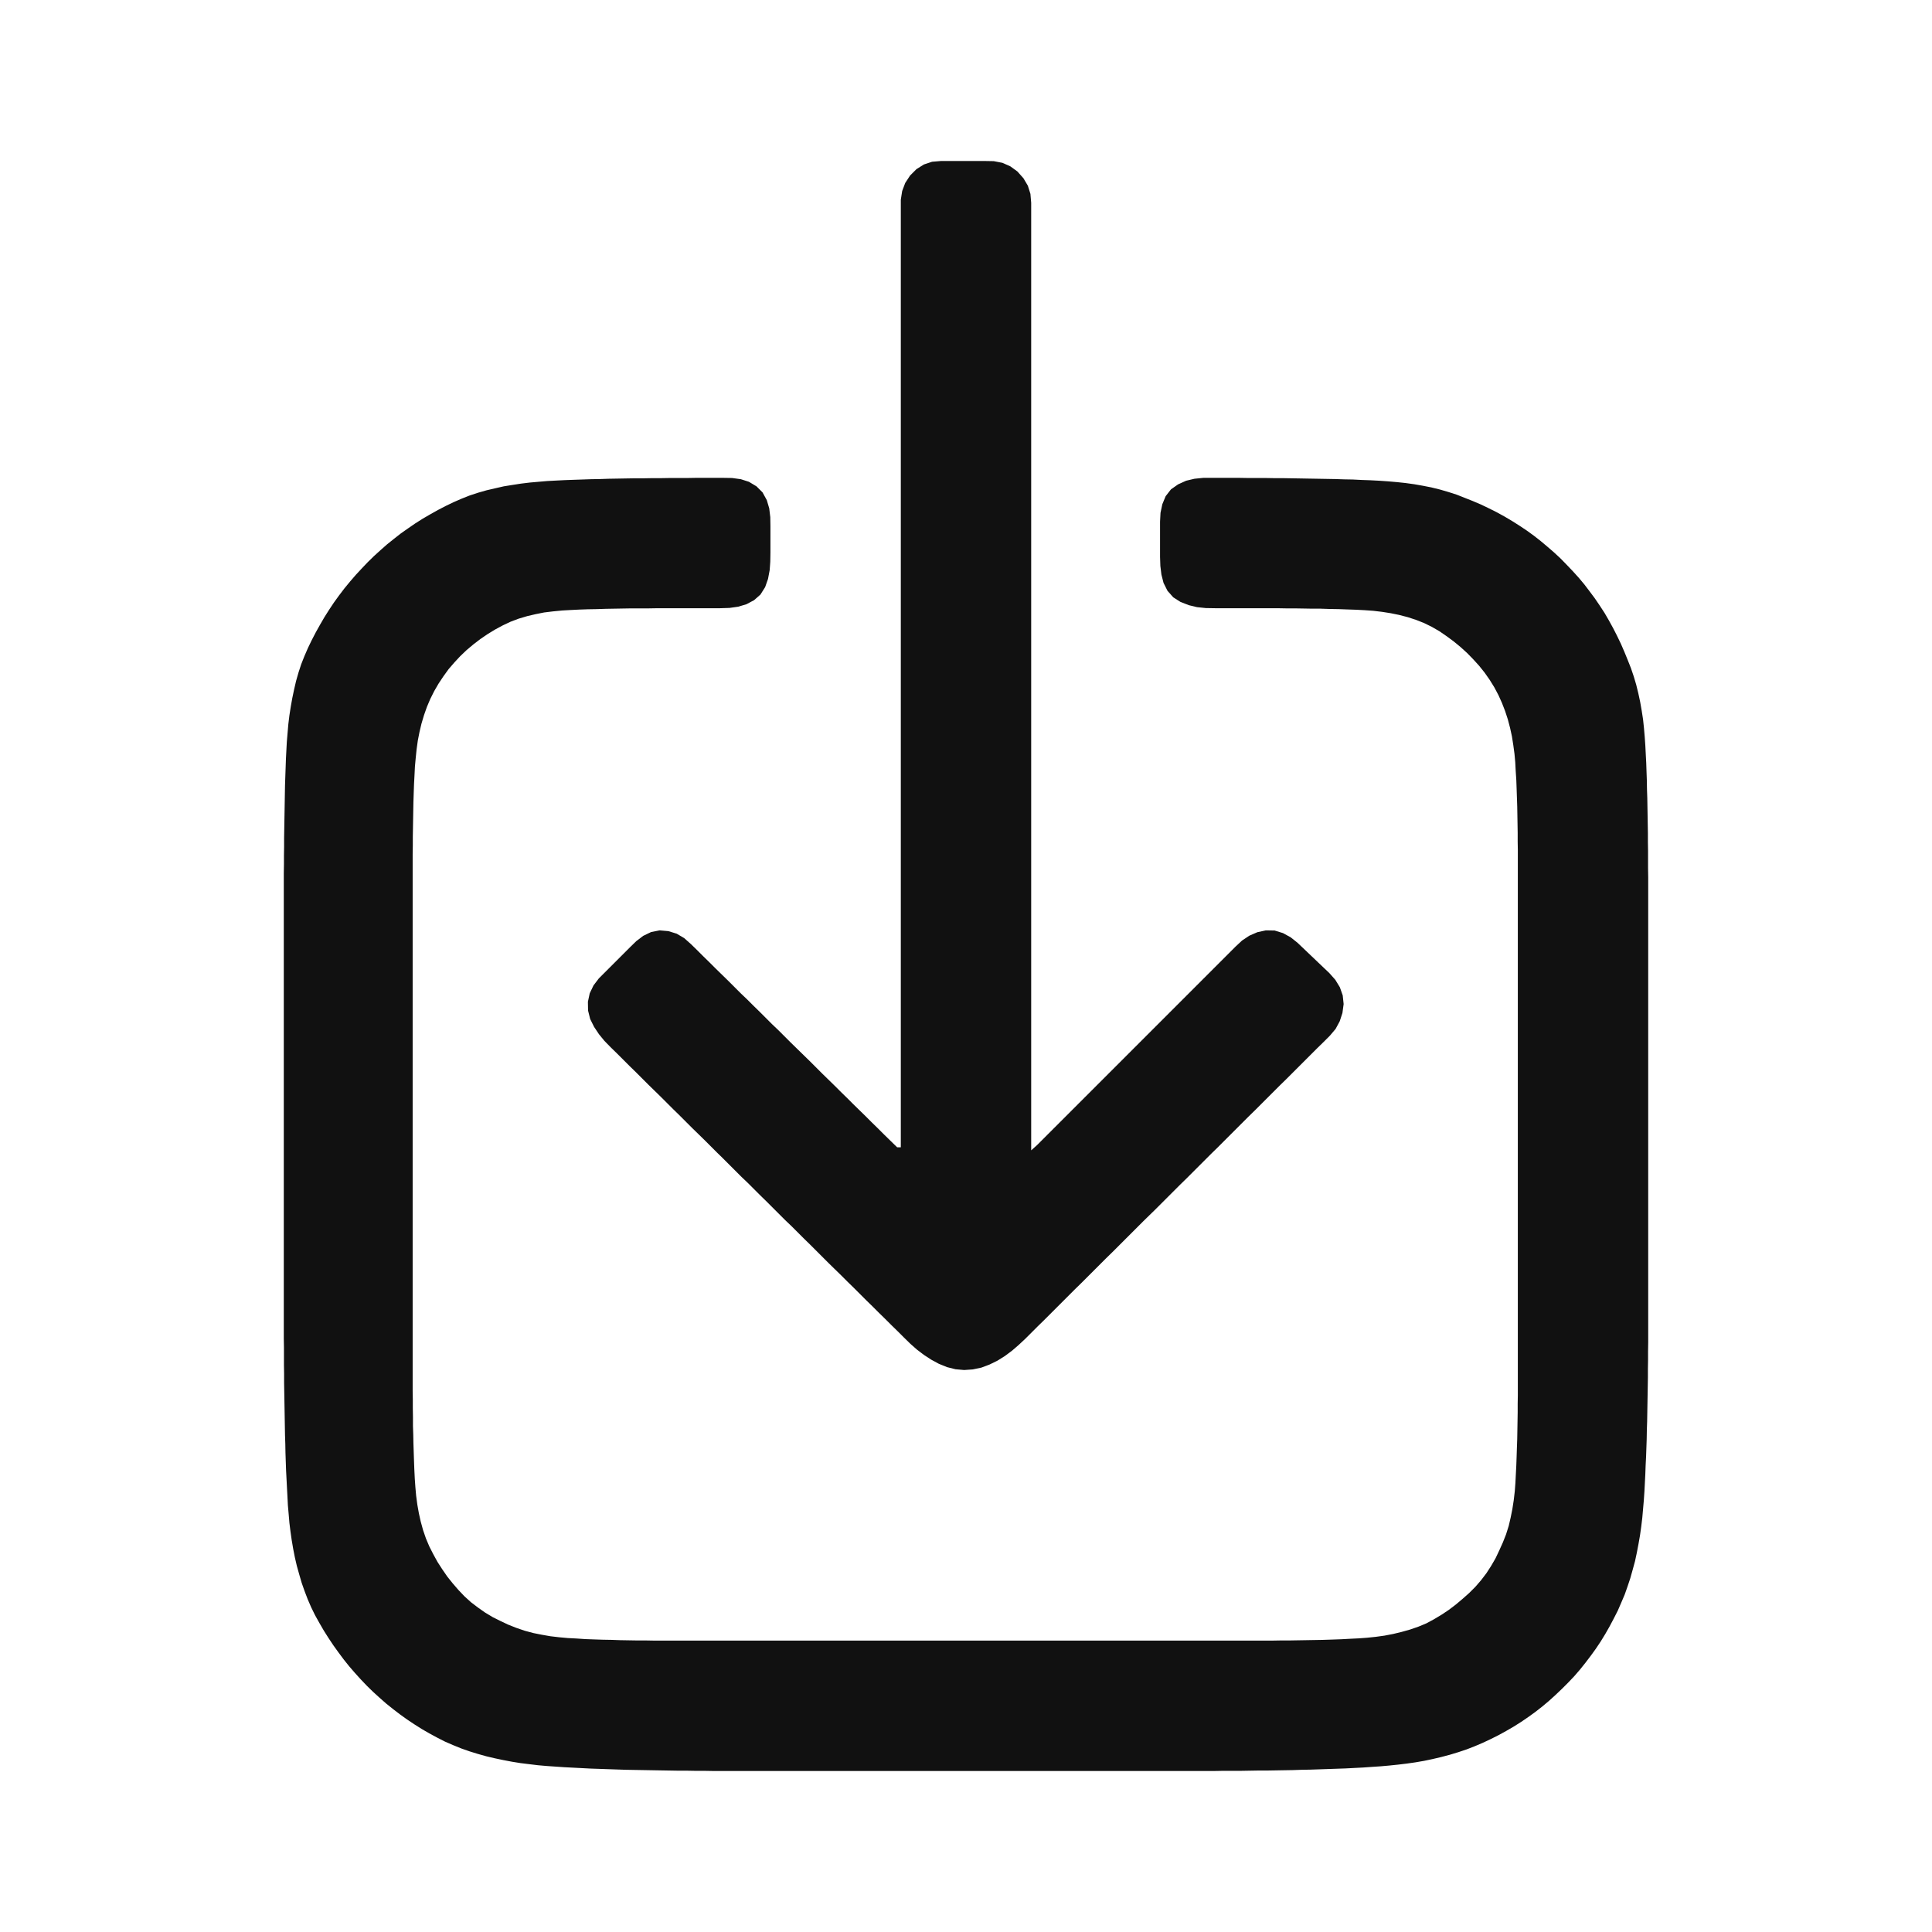
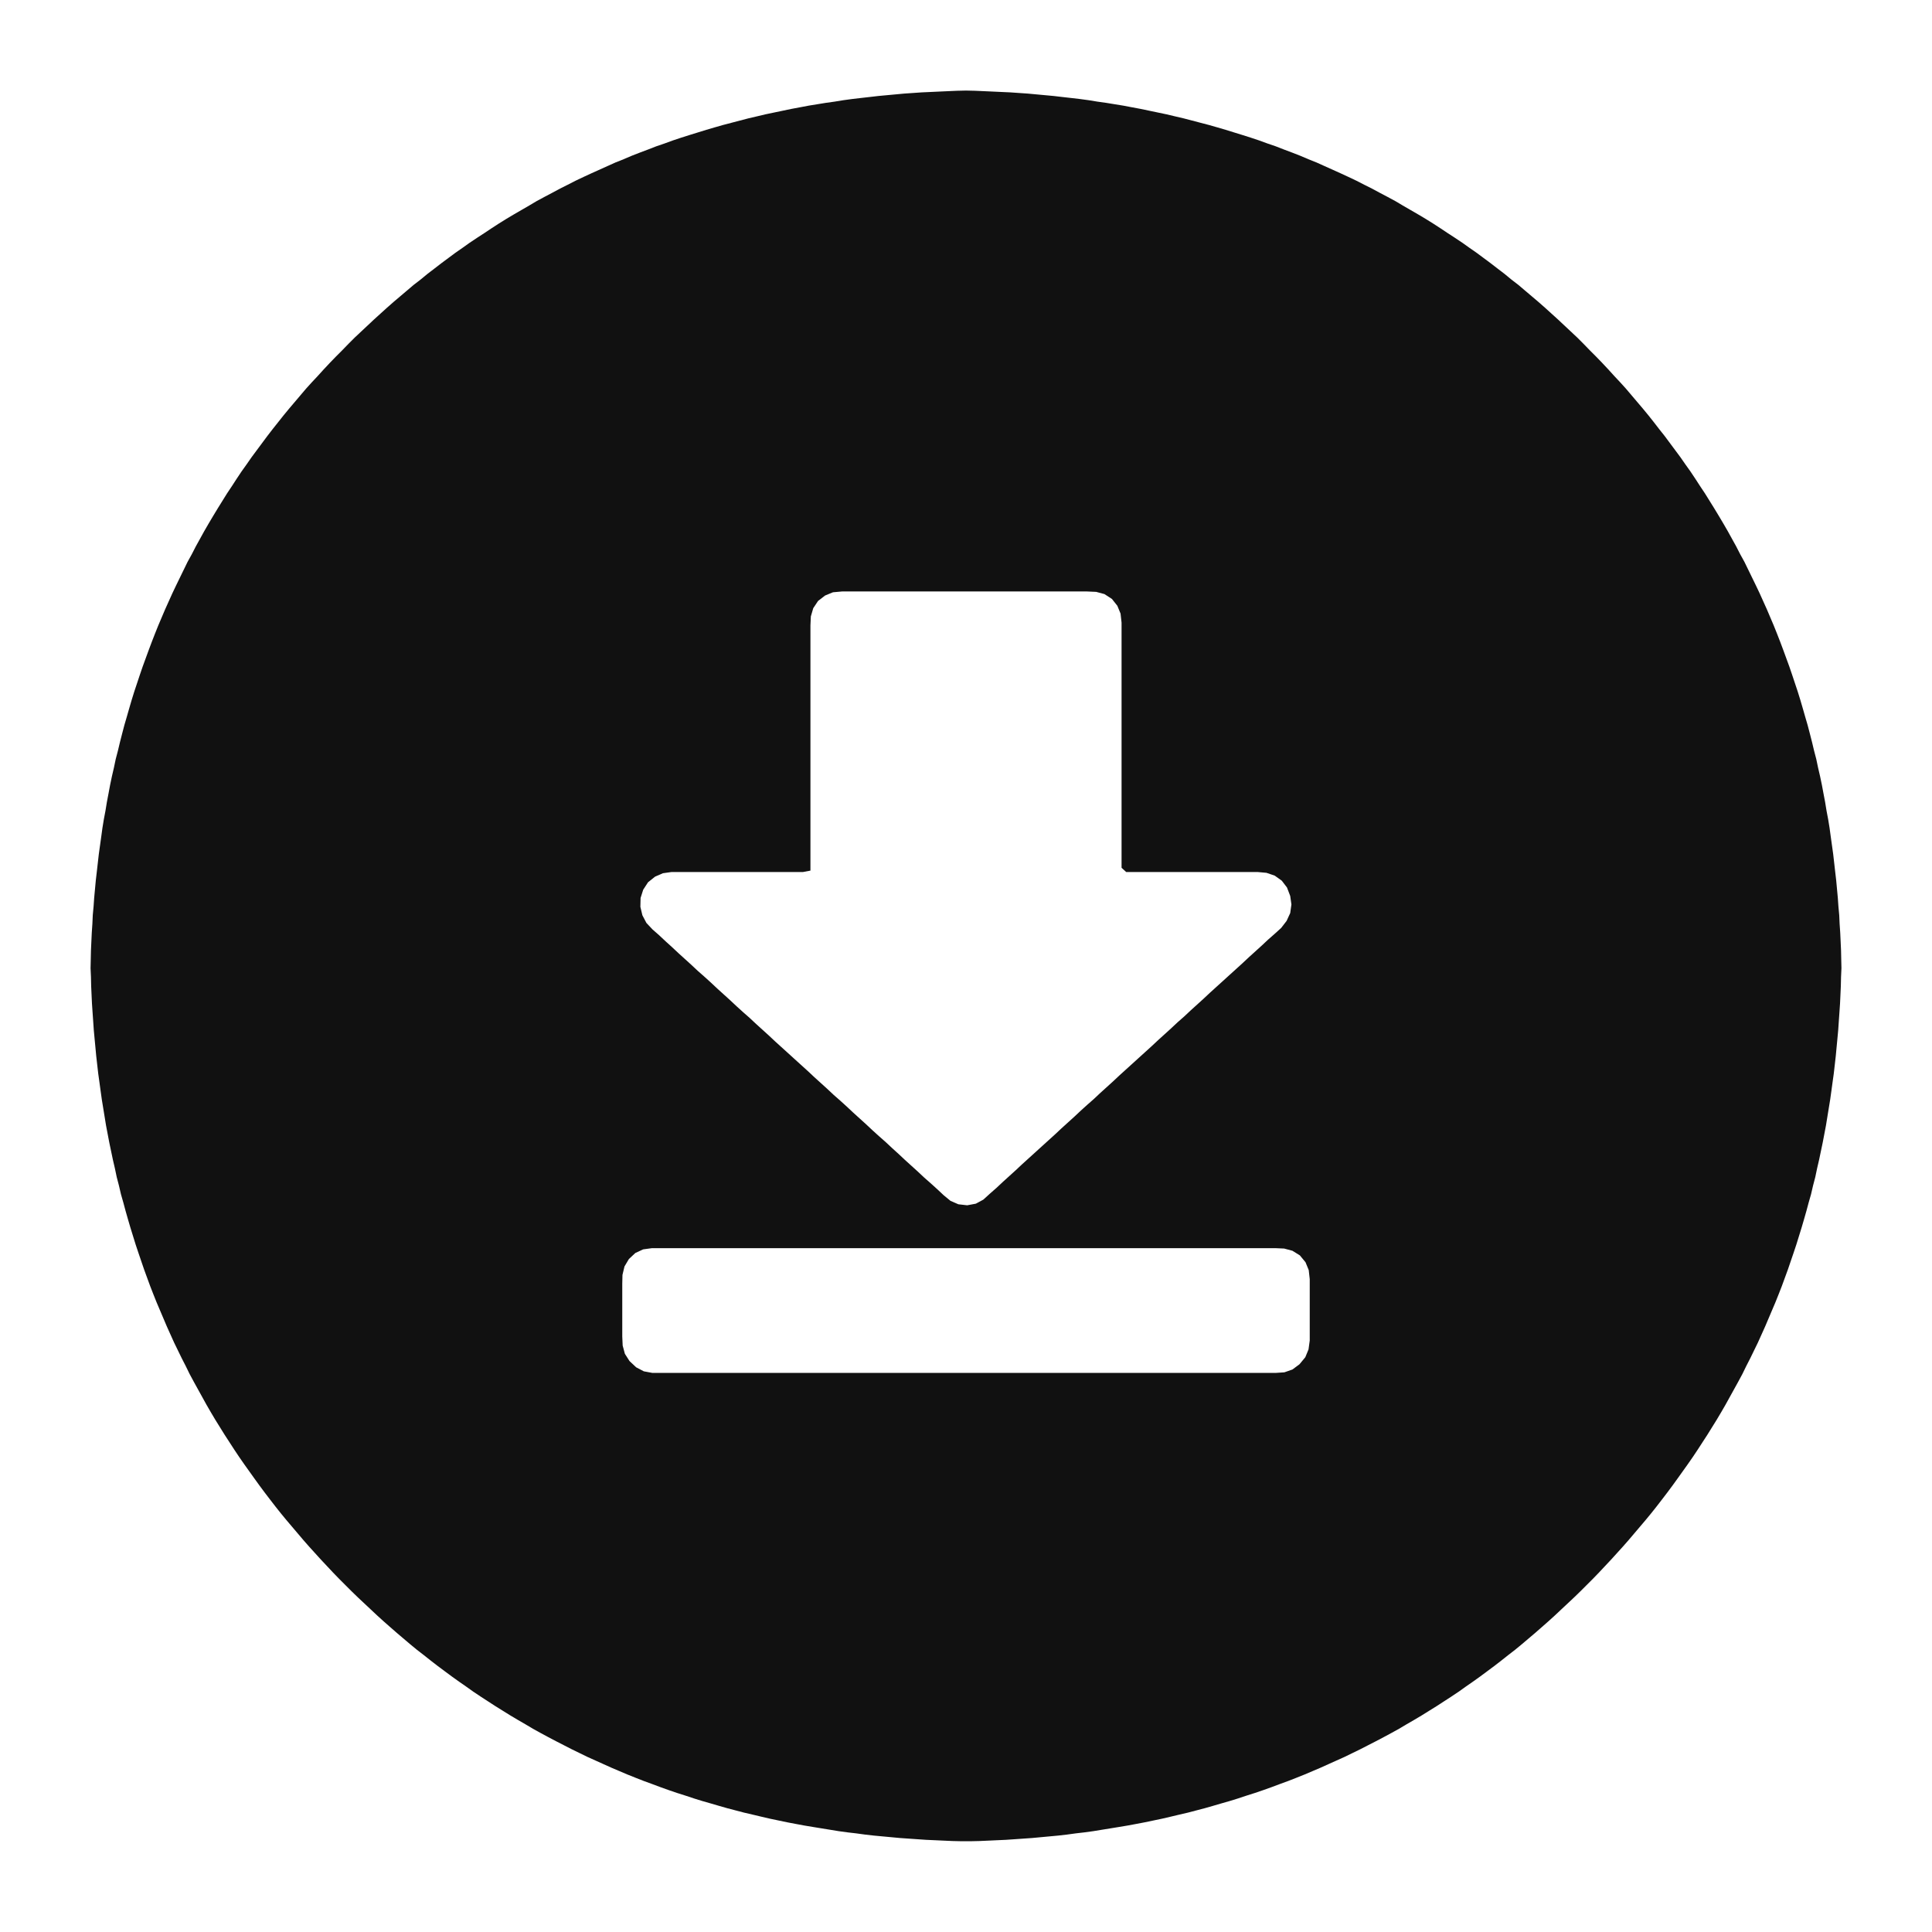
- <svg xmlns="http://www.w3.org/2000/svg" width="22.0" height="22.0" viewBox="0 0 1274.4 1274.4">
-   <path d="M983.2 127.2L988.4 129.8L993.5 132.6L998.5 135.5L1003.4 138.6L1008.1 141.8L1012.8 145.2L1017.4 148.8L1021.8 152.5L1026.1 156.4L1030.3 160.4L1034.4 164.5L1038.4 168.7L1042.2 173.1L1045.8 177.6L1049.3 182.2L1052.7 186.9L1055.9 191.7L1058.9 196.6L1061.8 201.7L1064.5 206.8L1067.1 211.9L1069.4 217.2L1071.7 222.6L1073.6 228.0L1075.4 233.4L1077.0 239.1L1078.5 244.6L1079.7 250.2L1080.8 256.0L1081.8 261.7L1082.6 267.4L1083.3 273.2L1083.8 278.9L1084.3 284.6L1084.7 290.5L1085.0 296.2L1085.3 302.1L1085.5 307.7L1085.8 313.6L1086.0 319.3L1086.2 325.1L1086.3 331.0L1086.5 336.7L1086.6 342.5L1086.7 348.4L1086.8 354.0L1086.9 359.8L1087.0 365.7L1087.0 371.4L1087.1 377.2L1087.1 383.0L1087.2 388.9L1087.2 394.6L1087.2 400.3L1087.2 406.2L1087.2 412.1L1087.2 417.9L1087.2 423.7L1087.2 429.5L1087.2 435.3L1087.2 441.0L1087.2 446.8L1087.2 452.6L1087.2 458.4L1087.2 464.2L1087.2 470.0L1087.2 475.8L1087.2 481.6L1087.2 487.3L1087.2 493.1L1087.2 498.9L1087.2 504.7L1087.2 510.5L1087.2 516.3L1087.2 522.1L1087.2 527.9L1087.2 533.7L1087.2 539.4L1087.2 545.2L1087.2 551.0L1087.2 556.8L1087.2 562.6L1087.2 568.4L1087.2 574.2L1087.2 580.0L1087.2 585.8L1087.2 591.5L1087.2 597.3L1087.2 603.1L1087.2 608.9L1087.2 614.7L1087.2 620.5L1087.2 626.3L1087.2 632.1L1087.2 637.9L1087.2 643.6L1087.2 649.4L1087.2 655.2L1087.2 661.0L1087.2 666.8L1087.2 672.6L1087.2 678.4L1087.2 684.3L1087.2 690.1L1087.2 695.8L1087.1 701.7L1087.1 707.4L1087.1 713.1L1087.0 719.1L1087.0 724.8L1086.9 730.6L1086.8 736.4L1086.7 742.1L1086.6 748.0L1086.4 753.7L1086.3 759.6L1086.1 765.2L1085.9 771.1L1085.6 776.8L1085.3 782.7L1084.9 788.4L1084.4 794.2L1083.8 799.9L1082.9 805.7L1081.9 811.4L1080.7 817.0L1079.3 822.7L1077.7 828.1L1075.8 833.7L1073.7 839.0L1071.5 844.4L1069.2 849.7L1066.7 854.9L1064.1 860.0L1061.3 865.1L1058.4 870.1L1055.2 875.0L1052.0 879.7L1048.5 884.4L1045.0 889.0L1041.3 893.4L1037.4 897.7L1033.4 901.9L1029.3 906.1L1025.1 910.0L1020.7 913.8L1016.3 917.5L1011.7 921.1L1007.0 924.5L1002.2 927.7L997.3 930.8L992.4 933.7L987.3 936.5L982.1 939.1L976.9 941.6L971.5 943.9L966.2 946.0L960.9 948.1L955.3 949.9L949.8 951.5L944.1 952.9L938.5 954.0L932.8 955.0L927.0 955.8L921.3 956.4L915.5 956.9L909.8 957.3L904.0 957.6L898.3 957.8L892.3 958.1L886.7 958.2L880.8 958.4L875.1 958.5L869.3 958.6L863.5 958.7L857.8 958.8L851.8 958.9L846.1 959.0L840.4 959.0L834.5 959.1L828.8 959.1L823.0 959.1L817.1 959.2L811.4 959.2L805.7 959.2L799.8 959.2L793.8 959.2L787.9 958.6L782.4 957.3L777.1 954.9L772.4 951.6L768.9 947.1L766.7 941.8L765.5 936.1L765.2 930.3L765.2 924.5L765.2 918.7L765.2 912.9L765.2 907.1L765.4 901.1L766.1 895.4L767.5 889.9L770.1 884.7L773.9 880.4L778.6 877.4L784.2 875.2L789.6 873.9L795.4 873.3L801.5 873.2L807.3 873.2L813.0 873.2L818.8 873.2L824.6 873.2L830.6 873.2L836.6 873.2L842.4 873.2L848.0 873.1L853.7 873.1L859.8 873.0L865.6 872.9L871.1 872.9L877.1 872.7L883.0 872.6L888.4 872.4L894.5 872.2L900.2 871.9L905.8 871.5L911.7 870.8L917.4 869.9L922.8 868.8L928.6 867.3L934.1 865.5L939.4 863.4L944.5 860.9L949.5 858.0L954.3 854.7L958.9 851.3L963.4 847.6L967.7 843.7L971.8 839.5L975.7 835.2L979.3 830.7L982.6 826.0L985.7 821.0L988.4 815.9L990.7 810.8L992.8 805.4L994.6 799.9L996.1 794.2L997.3 788.7L998.2 783.0L999.0 777.1L999.5 771.6L999.8 765.8L1000.2 759.8L1000.4 754.3L1000.6 748.4L1000.8 742.5L1000.9 737.0L1001.0 731.2L1001.1 725.0L1001.1 719.4L1001.2 713.8L1001.2 708.0L1001.2 702.0L1001.2 696.0L1001.2 690.2L1001.2 684.4L1001.2 678.6L1001.2 672.8L1001.2 667.1L1001.2 661.3L1001.2 655.5L1001.2 649.7L1001.2 643.9L1001.2 638.1L1001.2 632.3L1001.2 626.5L1001.2 620.7L1001.2 615.0L1001.2 609.2L1001.2 603.4L1001.2 597.6L1001.2 591.8L1001.2 586.0L1001.2 580.2L1001.2 574.4L1001.2 568.6L1001.2 562.9L1001.2 557.1L1001.2 551.3L1001.2 545.5L1001.2 539.7L1001.2 533.9L1001.2 528.1L1001.2 522.3L1001.2 516.6L1001.2 510.8L1001.2 505.0L1001.2 499.2L1001.2 493.4L1001.2 487.6L1001.2 481.8L1001.2 476.0L1001.2 470.2L1001.2 464.5L1001.2 458.7L1001.2 452.9L1001.2 447.1L1001.2 441.3L1001.2 435.5L1001.2 429.7L1001.2 423.9L1001.2 418.1L1001.2 412.4L1001.2 406.6L1001.2 400.8L1001.2 395.0L1001.2 389.2L1001.2 383.4L1001.2 377.6L1001.2 371.8L1001.2 366.0L1001.2 359.9L1001.2 354.0L1001.1 348.3L1001.1 342.9L1001.0 336.7L1000.9 330.9L1000.8 325.2L1000.6 319.6L1000.4 313.5L1000.2 307.9L999.9 302.1L999.6 296.2L999.2 290.8L998.5 284.8L997.6 279.0L996.5 273.5L995.2 267.9L993.4 262.2L991.3 256.9L989.0 251.8L986.5 246.5L983.6 241.5L980.5 236.7L977.0 232.1L973.2 227.7L969.1 223.6L964.7 219.7L960.3 216.0L955.7 212.5L950.9 209.3L945.9 206.3L940.9 203.6L935.6 201.4L930.1 199.5L924.4 197.9L919.0 196.6L913.3 195.5L907.5 194.7L901.7 194.1L896.3 193.7L890.1 193.4L884.6 193.1L878.9 192.9L872.7 192.7L867.2 192.6L861.5 192.5L855.6 192.4L849.7 192.3L844.1 192.3L838.4 192.2L832.4 192.2L826.3 192.2L820.6 192.2L814.8 192.2L809.0 192.2L803.2 192.2L797.4 192.2L791.6 192.2L785.8 192.2L780.0 192.2L774.2 192.2L768.5 192.2L762.7 192.2L756.9 192.2L751.1 192.2L745.3 192.2L739.5 192.2L733.7 192.2L727.9 192.2L722.2 192.2L716.4 192.2L710.6 192.2L704.8 192.2L699.0 192.2L693.2 192.2L687.4 192.2L681.6 192.2L675.8 192.2L670.1 192.2L664.3 192.2L658.5 192.2L652.7 192.2L646.9 192.2L641.1 192.2L635.3 192.2L629.5 192.2L623.7 192.2L618.0 192.2L612.2 192.2L606.4 192.2L600.6 192.2L594.8 192.2L589.0 192.2L583.2 192.2L577.4 192.2L571.6 192.2L565.9 192.2L560.1 192.2L554.3 192.2L548.5 192.2L542.7 192.2L536.9 192.2L531.1 192.2L525.3 192.2L519.5 192.2L513.8 192.2L508.0 192.2L502.2 192.2L496.4 192.2L490.6 192.2L484.8 192.2L479.0 192.2L473.2 192.2L467.5 192.2L461.7 192.2L455.9 192.2L450.1 192.2L444.1 192.2L438.1 192.2L432.3 192.2L426.7 192.3L421.0 192.3L414.9 192.4L409.1 192.5L403.6 192.7L397.7 192.8L391.7 193.0L386.2 193.2L380.3 193.6L374.5 193.9L369.0 194.4L363.0 195.1L357.3 196.1L351.8 197.2L346.2 198.7L340.6 200.6L335.3 202.7L330.2 205.1L325.0 207.7L320.0 210.7L315.3 214.0L310.7 217.5L306.4 221.4L302.4 225.6L298.6 230.0L295.0 234.5L291.7 239.3L288.6 244.1L285.8 249.2L283.2 254.3L281.0 259.5L279.1 265.0L277.5 270.8L276.3 276.2L275.3 281.8L274.5 287.8L274.0 293.4L273.6 299.1L273.3 305.2L273.1 310.6L272.9 316.5L272.7 322.6L272.6 328.0L272.4 333.8L272.4 339.8L272.3 345.6L272.3 351.1L272.2 356.9L272.2 362.9L272.2 368.9L272.2 374.7L272.2 380.5L272.2 386.3L272.2 392.1L272.2 397.9L272.2 403.7L272.2 409.5L272.2 415.2L272.2 421.0L272.2 426.8L272.2 432.6L272.2 438.4L272.2 444.2L272.2 450.0L272.2 455.8L272.2 461.6L272.2 467.3L272.2 473.1L272.2 478.9L272.2 484.7L272.2 490.5L272.2 496.3L272.2 502.1L272.2 507.9L272.2 513.7L272.2 519.4L272.2 525.2L272.2 531.0L272.2 536.8L272.2 542.6L272.2 548.4L272.2 554.2L272.2 560.0L272.2 565.8L272.2 571.5L272.2 577.3L272.2 583.1L272.2 588.9L272.2 594.7L272.2 600.5L272.2 606.3L272.2 612.1L272.2 617.8L272.2 623.6L272.2 629.4L272.2 635.2L272.2 641.0L272.2 646.8L272.2 652.6L272.2 658.4L272.2 664.2L272.2 669.9L272.2 675.7L272.2 681.5L272.2 687.3L272.2 693.1L272.2 698.9L272.2 705.0L272.2 710.9L272.3 716.7L272.3 722.2L272.4 728.1L272.5 734.1L272.6 739.8L272.7 745.3L272.9 751.4L273.1 757.1L273.4 762.7L273.7 768.8L274.2 774.2L274.8 780.1L275.6 785.9L276.7 791.5L278.0 797.0L279.7 802.7L281.6 808.1L283.8 813.3L286.4 818.5L289.3 823.5L292.5 828.3L295.9 833.0L299.7 837.4L303.6 841.6L307.8 845.6L312.2 849.3L316.9 852.9L321.6 856.1L326.5 859.1L331.7 861.9L336.8 864.3L342.1 866.3L347.8 868.0L353.4 869.3L358.9 870.4L364.7 871.1L370.8 871.7L376.1 872.0L382.1 872.3L387.8 872.5L393.5 872.6L399.5 872.8L405.2 872.9L410.8 873.0L416.7 873.1L422.9 873.1L428.3 873.1L434.0 873.2L439.9 873.2L446.0 873.2L451.8 873.2L457.6 873.2L463.4 873.2L469.2 873.2L475.0 873.2L481.2 873.4L486.9 874.2L492.3 875.8L497.4 878.5L501.6 882.2L504.7 887.1L506.6 892.5L507.7 898.3L508.1 903.9L508.2 909.9L508.2 915.7L508.2 921.5L508.2 927.3L508.1 933.3L507.4 939.1L505.8 944.5L503.0 949.6L499.0 953.6L494.0 956.6L488.7 958.3L482.9 959.1L476.7 959.2L470.8 959.2L465.1 959.2L459.4 959.2L453.5 959.1L447.7 959.1L442.0 959.1L436.1 959.0L430.3 959.0L424.7 958.9L418.8 958.9L413.0 958.8L407.3 958.7L401.4 958.6L395.7 958.4L389.8 958.3L384.1 958.1L378.2 957.9L372.6 957.7L366.7 957.4L361.0 957.1L355.2 956.6L349.5 956.1L343.7 955.4L337.9 954.5L332.3 953.6L326.6 952.3L321.0 951.0L315.4 949.4L309.9 947.6L304.6 945.5L299.3 943.2L294.1 940.7L288.9 938.0L283.9 935.2L278.9 932.3L274.0 929.2L269.2 925.9L264.5 922.6L259.9 919.0L255.4 915.4L251.1 911.6L246.8 907.7L242.6 903.6L238.6 899.4L234.7 895.2L230.9 890.8L227.2 886.3L223.7 881.7L220.3 877.0L217.1 872.2L214.0 867.3L211.1 862.3L208.3 857.3L205.6 852.1L203.1 846.9L200.8 841.6L198.7 836.3L196.9 830.8L195.3 825.2L194.0 819.6L192.8 813.9L191.8 808.3L190.9 802.5L190.2 796.8L189.7 791.0L189.2 785.1L188.9 779.5L188.6 773.7L188.4 767.9L188.2 762.1L188.0 756.3L187.9 750.6L187.8 744.7L187.7 738.9L187.6 733.2L187.5 727.3L187.4 721.6L187.4 715.8L187.3 710.0L187.3 704.3L187.2 698.4L187.2 692.6L187.2 686.9L187.2 681.1L187.2 675.2L187.2 669.4L187.2 663.6L187.2 657.8L187.2 652.0L187.2 646.2L187.2 640.4L187.2 634.6L187.2 628.9L187.2 623.1L187.2 617.3L187.2 611.5L187.2 605.7L187.2 599.9L187.2 594.1L187.2 588.3L187.2 582.5L187.2 576.8L187.2 571.0L187.2 565.2L187.2 559.4L187.2 553.6L187.2 547.8L187.2 542.0L187.2 536.2L187.2 530.4L187.2 524.7L187.2 518.9L187.2 513.1L187.2 507.3L187.2 501.5L187.2 495.7L187.2 489.9L187.2 484.1L187.2 478.4L187.2 472.6L187.2 466.8L187.2 461.0L187.2 455.2L187.2 449.4L187.2 443.6L187.2 437.8L187.2 432.0L187.2 426.3L187.2 420.5L187.2 414.7L187.2 408.8L187.2 402.9L187.2 397.1L187.2 391.4L187.3 385.7L187.3 379.7L187.3 374.0L187.4 368.3L187.4 362.4L187.5 356.6L187.6 350.9L187.7 345.1L187.8 339.2L187.9 333.5L188.0 327.7L188.2 321.9L188.3 316.2L188.5 310.3L188.7 304.5L189.0 298.8L189.3 292.9L189.6 287.3L189.9 281.4L190.4 275.8L190.9 269.9L191.6 264.2L192.4 258.6L193.4 252.7L194.5 247.1L195.8 241.5L197.4 235.8L199.0 230.3L200.9 224.9L203.0 219.4L205.3 214.1L207.8 209.0L210.7 203.8L213.6 198.8L216.7 193.9L219.9 189.1L223.2 184.5L226.7 179.8L230.3 175.3L234.1 170.9L238.0 166.6L242.0 162.4L246.1 158.4L250.4 154.5L254.7 150.7L259.2 147.1L263.9 143.5L268.5 140.2L273.3 137.0L278.2 133.9L283.2 131.0L288.4 128.2L293.5 125.6L298.8 123.3L304.2 121.1L309.6 119.2L315.1 117.5L320.8 115.9L326.3 114.6L332.0 113.4L337.8 112.3L343.4 111.4L349.1 110.7L354.9 110.0L360.6 109.5L366.4 109.1L372.2 108.7L378.0 108.4L383.8 108.1L389.5 107.8L395.5 107.6L401.1 107.4L406.9 107.2L412.8 107.0L418.4 106.9L424.2 106.8L430.1 106.7L435.8 106.6L441.6 106.5L447.5 106.4L453.2 106.4L458.9 106.3L464.8 106.3L470.6 106.2L476.3 106.2L482.1 106.2L488.0 106.2L493.9 106.2L499.7 106.2L505.4 106.2L511.2 106.2L517.0 106.2L522.8 106.2L528.6 106.2L534.4 106.2L540.2 106.2L546.0 106.2L551.7 106.2L557.5 106.2L563.3 106.2L569.1 106.2L574.9 106.2L580.7 106.2L586.5 106.2L592.3 106.2L598.1 106.2L603.8 106.2L609.6 106.2L615.4 106.2L621.2 106.2L627.0 106.2L632.8 106.2L638.6 106.2L644.4 106.2L650.2 106.2L655.9 106.2L661.7 106.2L667.5 106.2L673.3 106.2L679.1 106.2L684.9 106.2L690.7 106.2L696.5 106.2L702.3 106.2L708.0 106.2L713.8 106.2L719.6 106.2L725.4 106.2L731.2 106.2L737.0 106.2L742.8 106.2L748.6 106.2L754.3 106.2L760.1 106.2L765.9 106.2L771.7 106.2L777.5 106.2L783.3 106.2L789.2 106.2L795.1 106.2L800.8 106.2L806.5 106.3L812.4 106.3L818.2 106.3L823.9 106.4L829.7 106.5L835.6 106.5L841.3 106.6L847.0 106.7L853.0 106.8L858.7 107.0L864.4 107.1L870.3 107.3L876.0 107.5L881.8 107.7L887.7 107.9L893.3 108.2L899.2 108.5L904.8 108.9L910.8 109.3L916.4 109.8L922.2 110.4L928.0 111.1L933.6 111.9L939.4 112.9L945.1 114.1L950.6 115.4L956.3 116.9L961.9 118.6L967.3 120.4L972.7 122.5L978.1 124.8L983.2 127.2ZM676.2 391.2L680.3 395.3L684.4 399.4L688.5 403.4L692.6 407.5L696.7 411.6L700.8 415.7L704.9 419.8L709.0 423.9L713.1 427.9L717.2 432.0L721.3 436.1L725.4 440.2L729.5 444.3L733.6 448.3L737.7 452.4L741.8 456.5L745.9 460.6L750.0 464.7L754.1 468.8L758.2 472.8L762.4 476.9L766.5 481.0L770.6 485.1L774.7 489.2L778.8 493.3L782.9 497.3L787.0 501.4L791.1 505.5L795.2 509.6L799.3 513.7L803.4 517.7L807.5 521.8L811.6 525.9L815.7 530.0L819.8 534.1L823.9 538.2L828.0 542.2L832.1 546.3L836.2 550.4L840.3 554.5L844.4 558.6L848.5 562.6L852.6 566.7L856.7 570.8L860.8 574.9L864.9 579.0L869.0 583.1L873.1 587.1L877.2 591.2L881.0 595.7L883.7 600.7L885.5 606.2L886.3 612.1L885.7 617.8L883.8 623.2L880.8 628.1L876.9 632.5L872.7 636.5L868.5 640.5L864.3 644.5L860.1 648.5L855.9 652.5L851.4 656.1L846.3 658.9L840.8 660.6L835.0 660.7L829.4 659.5L824.1 657.2L819.3 654.0L815.0 650.0L810.9 645.9L806.8 641.8L802.7 637.7L798.6 633.6L794.5 629.5L790.4 625.4L786.3 621.3L782.2 617.2L778.2 613.2L774.1 609.1L770.0 605.0L765.9 600.9L761.8 596.8L757.7 592.7L753.6 588.6L749.5 584.5L745.4 580.4L741.3 576.3L737.2 572.2L733.1 568.1L729.0 564.0L725.0 560.0L720.9 555.9L716.8 551.8L712.7 547.7L708.6 543.6L704.5 539.5L700.4 535.4L696.3 531.3L692.2 527.2L688.1 523.1L684.0 519.0L680.2 515.6L680.2 521.4L680.2 527.1L680.2 532.9L680.2 538.7L680.2 544.5L680.2 550.3L680.2 556.1L680.2 561.9L680.2 567.7L680.2 573.4L680.2 579.2L680.2 585.0L680.2 590.8L680.2 596.6L680.2 602.4L680.2 608.2L680.2 614.0L680.2 619.7L680.2 625.5L680.2 631.3L680.2 637.1L680.2 642.9L680.2 648.7L680.2 654.5L680.2 660.2L680.2 666.0L680.2 671.8L680.2 677.6L680.2 683.4L680.2 689.2L680.2 695.0L680.2 700.8L680.2 706.5L680.2 712.3L680.2 718.1L680.2 723.9L680.2 729.7L680.2 735.5L680.2 741.3L680.2 747.1L680.2 752.8L680.2 758.6L680.2 764.4L680.2 770.2L680.2 776.0L680.2 781.8L680.2 787.6L680.2 793.4L680.2 799.1L680.2 804.9L680.2 810.7L680.2 816.5L680.2 822.3L680.2 828.1L680.2 833.9L680.2 839.7L680.2 845.4L680.2 851.2L680.2 857.0L680.2 862.8L680.2 868.6L680.2 874.4L680.2 880.2L680.2 886.0L680.2 891.7L680.2 897.5L680.2 903.3L680.2 909.1L680.2 914.9L680.2 920.7L680.2 926.5L680.2 932.3L680.2 938.0L680.2 943.8L680.2 949.6L680.2 955.4L680.2 961.2L680.2 967.0L680.2 972.8L680.2 978.5L680.2 984.3L680.2 990.1L680.2 995.9L680.2 1001.7L680.2 1007.5L680.2 1013.3L680.2 1019.1L680.2 1024.8L680.2 1030.6L680.2 1036.4L680.2 1042.2L680.2 1048.0L680.2 1053.8L680.2 1059.6L680.2 1065.4L680.2 1071.1L680.2 1076.9L680.2 1082.7L680.2 1088.5L680.2 1094.3L680.2 1100.1L680.2 1105.9L680.2 1111.7L680.2 1117.4L680.2 1123.2L680.2 1129.0L680.2 1134.8L680.2 1140.6L679.7 1146.5L678.0 1151.9L675.1 1156.8L671.1 1161.3L666.4 1164.7L661.2 1167.0L655.5 1168.1L649.6 1168.2L643.8 1168.2L638.0 1168.2L632.3 1168.2L626.5 1168.2L620.7 1168.2L614.8 1167.7L609.4 1165.9L604.5 1162.8L600.3 1158.6L597.1 1153.7L595.1 1148.4L594.2 1142.7L594.2 1136.8L594.2 1131.0L594.2 1125.3L594.2 1119.5L594.2 1113.7L594.2 1107.9L594.2 1102.1L594.2 1096.3L594.2 1090.5L594.2 1084.7L594.2 1079.0L594.2 1073.2L594.2 1067.4L594.2 1061.6L594.2 1055.8L594.2 1050.0L594.2 1044.2L594.2 1038.4L594.2 1032.7L594.2 1026.9L594.2 1021.1L594.2 1015.3L594.2 1009.5L594.2 1003.7L594.2 997.9L594.2 992.1L594.2 986.4L594.2 980.6L594.2 974.8L594.2 969.0L594.2 963.2L594.2 957.4L594.2 951.6L594.2 945.8L594.2 940.1L594.2 934.3L594.2 928.5L594.2 922.7L594.2 916.9L594.2 911.1L594.2 905.3L594.2 899.5L594.2 893.8L594.2 888.0L594.2 882.2L594.2 876.4L594.2 870.6L594.2 864.8L594.2 859.0L594.2 853.2L594.2 847.5L594.2 841.7L594.2 835.9L594.2 830.1L594.2 824.3L594.2 818.5L594.2 812.7L594.2 807.0L594.2 801.2L594.2 795.4L594.2 789.6L594.2 783.8L594.2 778.0L594.2 772.2L594.2 766.4L594.2 760.7L594.2 754.9L594.2 749.1L594.2 743.3L594.2 737.5L594.2 731.7L594.2 725.9L594.2 720.1L594.2 714.4L594.2 708.6L594.2 702.8L594.2 697.0L594.2 691.2L594.2 685.4L594.2 679.6L594.2 673.8L594.2 668.1L594.2 662.3L594.2 656.5L594.2 650.7L594.2 644.9L594.2 639.1L594.2 633.3L594.2 627.5L594.2 621.8L594.2 616.0L594.2 610.2L594.2 604.4L594.2 598.6L594.2 592.8L594.2 587.0L594.2 581.2L594.2 575.5L594.2 569.7L594.2 563.9L594.2 558.1L594.2 552.3L594.2 546.5L594.2 540.7L594.2 534.9L594.2 529.2L594.2 523.4L594.2 517.6L591.8 517.6L587.7 521.6L583.5 525.7L579.4 529.8L575.3 533.8L571.2 537.9L567.0 542.0L562.9 546.0L558.8 550.1L554.7 554.1L550.6 558.2L546.4 562.3L542.3 566.3L538.2 570.4L534.1 574.5L530.0 578.5L525.8 582.6L521.7 586.6L517.6 590.7L513.5 594.8L509.3 598.8L505.2 602.9L501.1 607.0L497.0 611.0L492.9 615.1L488.7 619.1L484.6 623.2L480.5 627.3L476.4 631.3L472.2 635.4L468.1 639.5L464.0 643.5L459.9 647.6L455.8 651.6L451.3 655.6L446.4 658.5L440.9 660.2L435.1 660.7L429.5 659.6L424.3 657.1L419.7 653.6L415.5 649.5L411.4 645.4L407.3 641.3L403.2 637.2L399.1 633.1L395.0 629.0L391.5 624.4L389.0 619.2L387.8 613.6L387.9 607.8L389.3 602.2L391.9 597.0L395.1 592.2L398.7 587.8L402.9 583.5L407.0 579.5L411.1 575.4L415.2 571.3L419.3 567.3L423.4 563.2L427.5 559.1L431.7 555.0L435.8 551.0L439.9 546.9L444.0 542.8L448.1 538.8L452.2 534.7L456.3 530.6L460.5 526.5L464.6 522.5L468.7 518.4L472.8 514.3L476.9 510.3L481.0 506.2L485.1 502.1L489.2 498.0L493.4 494.0L497.5 489.9L501.6 485.8L505.7 481.8L509.8 477.7L513.9 473.6L518.0 469.5L522.2 465.5L526.3 461.4L530.4 457.3L534.5 453.3L538.6 449.2L542.7 445.1L546.8 441.0L550.9 437.0L555.1 432.9L559.2 428.8L563.3 424.8L567.4 420.7L571.5 416.6L575.6 412.6L579.7 408.5L583.9 404.4L588.0 400.3L592.1 396.3L596.2 392.2L600.5 388.0L604.8 384.2L609.4 380.7L614.3 377.5L619.3 374.8L624.7 372.6L630.3 371.2L636.0 370.7L641.7 371.1L647.4 372.3L652.7 374.3L658.0 376.9L662.8 379.9L667.5 383.4L671.8 387.1L676.2 391.2Z" transform="matrix(1.0 0.0 -0.0 -1.0 0.0 1274.4)" fill="#111111" />
+ <svg xmlns="http://www.w3.org/2000/svg" width="22.0" height="22.0" viewBox="0 0 960.0 960.0">
+   <path d="M480.0 45.0L475.6 45.1L471.1 45.3L466.7 45.5L462.4 45.7L458.0 45.9L453.7 46.2L449.3 46.5L445.0 46.9L440.7 47.3L436.4 47.7L432.1 48.2L427.7 48.7L423.4 49.2L419.0 49.8L414.7 50.5L410.4 51.1L406.1 51.8L401.8 52.5L397.6 53.3L393.3 54.1L389.0 55.0L384.7 55.9L380.4 56.8L376.2 57.8L371.9 58.8L367.7 59.9L363.5 61.0L359.3 62.1L355.1 63.3L351.0 64.5L346.8 65.8L342.6 67.1L338.5 68.4L334.3 69.8L330.2 71.3L326.1 72.7L322.0 74.3L318.0 75.8L313.9 77.4L309.9 79.1L305.9 80.7L301.9 82.5L297.9 84.3L293.9 86.1L290.0 87.9L286.0 89.8L282.1 91.8L278.3 93.7L274.4 95.8L270.6 97.8L266.7 99.9L263.0 102.1L259.2 104.3L255.4 106.5L251.7 108.7L248.0 111.0L244.3 113.4L240.7 115.8L237.0 118.2L233.4 120.6L229.9 123.1L226.3 125.6L222.8 128.2L219.3 130.8L215.8 133.5L212.4 136.1L209.0 138.9L205.5 141.6L202.2 144.4L198.9 147.2L195.6 150.0L192.3 152.9L189.1 155.8L185.9 158.7L182.7 161.7L179.5 164.7L176.3 167.7L173.2 170.8L170.1 174.0L167.0 177.1L163.9 180.3L160.9 183.5L158.0 186.7L155.0 189.9L152.1 193.1L149.3 196.4L146.5 199.7L143.7 203.0L140.9 206.4L138.2 209.8L135.5 213.2L132.8 216.7L130.2 220.2L127.6 223.7L125.0 227.2L122.5 230.8L120.0 234.3L117.6 237.9L115.2 241.6L112.8 245.2L110.5 248.9L108.2 252.6L105.9 256.4L103.7 260.1L101.5 263.9L99.4 267.7L97.3 271.5L95.3 275.4L93.2 279.2L91.3 283.1L89.4 287.0L87.5 290.9L85.6 294.9L83.8 298.9L82.0 302.9L80.3 306.9L78.6 310.9L77.0 314.9L75.4 319.0L73.9 323.0L72.4 327.1L70.9 331.2L69.5 335.3L68.1 339.5L66.7 343.7L65.4 347.9L64.2 352.0L63.0 356.2L61.8 360.3L60.7 364.5L59.6 368.8L58.6 373.0L57.5 377.2L56.6 381.5L55.6 385.8L54.7 390.1L53.9 394.4L53.1 398.6L52.4 402.9L51.6 407.1L50.9 411.4L50.3 415.8L49.7 420.1L49.1 424.4L48.6 428.8L48.1 433.2L47.6 437.5L47.2 441.8L46.8 446.1L46.5 450.4L46.1 454.7L45.9 459.1L45.6 463.5L45.4 467.8L45.2 472.2L45.1 476.7L45.0 481.1L45.2 485.5L45.3 490.0L45.5 494.4L45.7 498.7L46.0 503.1L46.3 507.4L46.6 511.8L47.0 516.1L47.4 520.3L47.8 524.6L48.3 529.0L48.8 533.4L49.4 537.7L50.0 542.1L50.6 546.4L51.3 550.7L52.0 555.0L52.7 559.3L53.5 563.5L54.3 567.7L55.2 572.0L56.1 576.3L57.1 580.6L58.0 584.9L59.1 589.1L60.1 593.4L61.3 597.6L62.4 601.7L63.6 605.9L64.8 610.0L66.1 614.2L67.4 618.4L68.8 622.6L70.2 626.7L71.6 630.8L73.1 634.9L74.6 639.0L76.2 643.1L77.8 647.1L79.5 651.1L81.2 655.1L82.9 659.1L84.7 663.1L86.5 667.1L88.4 671.0L90.3 674.9L92.3 678.8L94.2 682.7L96.3 686.6L98.4 690.4L100.5 694.2L102.6 698.0L104.8 701.8L107.0 705.5L109.3 709.2L111.6 712.9L114.0 716.6L116.4 720.3L118.8 723.9L121.3 727.5L123.8 731.0L126.3 734.5L128.9 738.1L131.5 741.6L134.1 745.0L136.8 748.5L139.5 751.9L142.3 755.3L145.1 758.6L147.9 761.9L150.7 765.2L153.6 768.5L156.5 771.7L159.4 774.9L162.4 778.1L165.4 781.3L168.5 784.5L171.6 787.6L174.7 790.7L177.9 793.8L181.1 796.8L184.3 799.8L187.5 802.8L190.7 805.7L194.0 808.6L197.2 811.4L200.5 814.2L203.8 817.0L207.2 819.8L210.7 822.5L214.1 825.2L217.6 827.9L221.1 830.5L224.6 833.1L228.1 835.6L231.7 838.1L235.2 840.6L238.8 843.0L242.5 845.4L246.2 847.8L249.9 850.1L253.6 852.4L257.3 854.6L261.1 856.8L264.8 859.0L268.6 861.1L272.5 863.2L276.3 865.2L280.2 867.2L284.1 869.2L288.0 871.1L291.9 873.0L295.9 874.8L299.9 876.6L303.9 878.4L307.9 880.1L311.9 881.8L315.9 883.4L320.0 885.0L324.1 886.5L328.1 888.0L332.3 889.5L336.4 890.9L340.5 892.2L344.7 893.6L348.9 894.9L353.1 896.1L357.2 897.3L361.4 898.5L365.6 899.6L369.8 900.7L374.1 901.7L378.3 902.7L382.6 903.7L386.9 904.6L391.2 905.5L395.4 906.3L399.7 907.1L403.9 907.8L408.2 908.5L412.5 909.2L416.8 909.9L421.2 910.5L425.5 911.0L429.9 911.6L434.3 912.1L438.6 912.5L442.9 912.9L447.2 913.3L451.5 913.6L455.8 913.9L460.2 914.2L464.6 914.4L468.9 914.6L473.4 914.8L477.8 914.9L482.2 914.9L486.6 914.8L491.1 914.6L495.4 914.4L499.8 914.2L504.2 913.9L508.5 913.6L512.8 913.3L517.1 912.9L521.4 912.5L525.7 912.1L530.1 911.6L534.5 911.0L538.8 910.5L543.2 909.9L547.5 909.2L551.8 908.5L556.1 907.8L560.3 907.1L564.6 906.3L568.8 905.5L573.1 904.6L577.4 903.7L581.7 902.7L585.9 901.7L590.2 900.7L594.4 899.6L598.6 898.5L602.8 897.3L606.9 896.1L611.1 894.9L615.3 893.6L619.5 892.2L623.6 890.9L627.7 889.5L631.9 888.0L635.9 886.5L640.0 885.0L644.1 883.4L648.1 881.8L652.1 880.1L656.1 878.4L660.1 876.6L664.1 874.8L668.1 873.0L672.0 871.1L675.9 869.2L679.8 867.2L683.7 865.2L687.5 863.2L691.4 861.1L695.2 859.0L698.9 856.8L702.7 854.6L706.4 852.4L710.1 850.1L713.8 847.8L717.5 845.4L721.2 843.0L724.8 840.6L728.3 838.1L731.9 835.6L735.4 833.1L738.9 830.5L742.4 827.9L745.9 825.2L749.3 822.5L752.8 819.8L756.2 817.0L759.5 814.2L762.8 811.4L766.0 808.6L769.3 805.7L772.5 802.8L775.7 799.8L778.9 796.8L782.1 793.8L785.3 790.7L788.4 787.6L791.5 784.5L794.6 781.3L797.6 778.1L800.6 774.9L803.5 771.7L806.4 768.5L809.3 765.2L812.1 761.9L814.9 758.6L817.7 755.3L820.5 751.9L823.2 748.5L825.9 745.0L828.5 741.6L831.1 738.1L833.7 734.5L836.2 731.0L838.7 727.5L841.2 723.9L843.6 720.3L846.0 716.6L848.4 712.9L850.7 709.2L853.0 705.5L855.2 701.8L857.4 698.0L859.5 694.2L861.6 690.4L863.7 686.6L865.8 682.7L867.7 678.8L869.7 674.9L871.6 671.0L873.5 667.1L875.3 663.1L877.1 659.1L878.8 655.1L880.5 651.1L882.2 647.1L883.8 643.1L885.4 639.0L886.9 634.9L888.4 630.8L889.8 626.7L891.2 622.6L892.6 618.4L893.9 614.2L895.2 610.0L896.4 605.9L897.6 601.7L898.7 597.6L899.9 593.4L900.9 589.1L902.0 584.9L902.9 580.6L903.9 576.3L904.8 572.0L905.7 567.7L906.5 563.5L907.3 559.3L908.0 555.0L908.7 550.7L909.4 546.4L910.0 542.1L910.6 537.7L911.2 533.4L911.7 529.0L912.2 524.6L912.6 520.3L913.0 516.1L913.4 511.8L913.7 507.4L914.0 503.1L914.3 498.7L914.5 494.4L914.7 490.0L914.8 485.5L915.0 481.1L914.9 476.7L914.8 472.2L914.6 467.8L914.4 463.5L914.1 459.1L913.9 454.7L913.5 450.4L913.2 446.1L912.8 441.8L912.4 437.5L911.9 433.2L911.4 428.8L910.9 424.4L910.3 420.1L909.7 415.8L909.1 411.4L908.4 407.1L907.6 402.9L906.9 398.6L906.1 394.4L905.3 390.1L904.4 385.8L903.4 381.5L902.5 377.2L901.4 373.0L900.4 368.8L899.3 364.5L898.2 360.3L897.0 356.2L895.8 352.0L894.6 347.9L893.3 343.7L891.9 339.5L890.5 335.3L889.1 331.2L887.6 327.1L886.1 323.0L884.6 319.0L883.0 314.9L881.4 310.9L879.7 306.9L878.0 302.9L876.2 298.9L874.4 294.9L872.5 290.9L870.6 287.0L868.7 283.1L866.8 279.2L864.7 275.4L862.7 271.5L860.6 267.7L858.5 263.9L856.3 260.1L854.1 256.4L851.8 252.6L849.5 248.9L847.2 245.2L844.8 241.6L842.4 237.9L840.0 234.3L837.5 230.8L835.0 227.2L832.4 223.7L829.8 220.2L827.2 216.7L824.5 213.3L821.8 209.8L819.1 206.4L816.3 203.0L813.5 199.7L810.7 196.4L807.9 193.1L805.0 189.9L802.0 186.7L799.1 183.5L796.1 180.3L793.0 177.1L789.9 174.0L786.8 170.8L783.7 167.7L780.5 164.7L777.3 161.7L774.1 158.7L770.9 155.8L767.7 152.9L764.4 150.0L761.1 147.2L757.8 144.4L754.5 141.6L751.0 138.9L747.6 136.1L744.2 133.5L740.7 130.8L737.2 128.2L733.7 125.6L730.1 123.1L726.6 120.6L723.0 118.2L719.3 115.8L715.7 113.4L712.0 111.0L708.3 108.7L704.6 106.5L700.8 104.3L697.0 102.1L693.3 99.9L689.4 97.8L685.6 95.8L681.7 93.7L677.9 91.8L674.0 89.8L670.0 87.9L666.1 86.1L662.1 84.3L658.1 82.5L654.1 80.7L650.1 79.1L646.1 77.4L642.0 75.8L638.0 74.3L633.9 72.7L629.8 71.3L625.7 69.8L621.5 68.4L617.4 67.1L613.2 65.8L609.0 64.5L604.9 63.3L600.7 62.1L596.5 61.0L592.3 59.9L588.1 58.8L583.8 57.8L579.6 56.8L575.3 55.9L571.0 55.0L566.7 54.1L562.4 53.3L558.2 52.5L553.9 51.8L549.6 51.1L545.3 50.5L541.0 49.8L536.6 49.2L532.3 48.7L527.9 48.2L523.6 47.7L519.3 47.3L515.0 46.9L510.7 46.5L506.3 46.2L502.0 45.9L497.6 45.7L493.3 45.5L488.9 45.3L484.4 45.1L480.0 45.0ZM322.0 438.4L325.5 435.6L329.4 433.9L333.7 433.3L338.1 433.3L342.4 433.3L346.8 433.3L351.1 433.3L355.5 433.3L359.8 433.3L364.2 433.3L368.6 433.3L372.9 433.3L377.3 433.3L381.6 433.3L386.0 433.3L390.3 433.3L394.7 433.3L399.0 433.3L402.7 432.6L402.7 428.3L402.7 423.9L402.7 419.6L402.7 415.2L402.7 410.9L402.7 406.5L402.7 402.2L402.7 397.8L402.7 393.5L402.7 389.1L402.7 384.8L402.7 380.4L402.7 376.1L402.7 371.7L402.7 367.3L402.7 363.0L402.7 358.6L402.7 354.3L402.7 349.9L402.7 345.6L402.7 341.2L402.7 336.9L402.7 332.5L402.7 328.2L402.7 323.8L402.7 319.5L402.7 315.1L402.7 310.8L402.9 306.3L404.1 302.2L406.5 298.6L410.0 295.9L413.9 294.3L418.4 293.9L422.7 293.9L427.1 293.9L431.4 293.9L435.8 293.9L440.1 293.9L444.5 293.9L448.8 293.9L453.2 293.9L457.5 293.9L461.9 293.9L466.2 293.9L470.6 293.9L474.9 293.9L479.3 293.9L483.7 293.9L488.0 293.9L492.4 293.9L496.7 293.9L501.1 293.9L505.4 293.9L509.8 293.9L514.1 293.9L518.5 293.9L522.8 293.9L527.2 293.9L531.5 293.9L535.9 293.9L540.2 293.9L544.7 294.1L548.8 295.2L552.5 297.6L555.2 301.0L556.8 304.9L557.3 309.4L557.3 313.7L557.3 318.1L557.3 322.4L557.3 326.8L557.3 331.1L557.3 335.5L557.3 339.8L557.3 344.2L557.3 348.5L557.3 352.9L557.3 357.2L557.3 361.6L557.3 365.9L557.3 370.3L557.3 374.6L557.3 379.0L557.3 383.4L557.3 387.7L557.3 392.1L557.3 396.4L557.3 400.8L557.3 405.1L557.3 409.5L557.3 413.8L557.3 418.2L557.3 422.5L557.3 426.9L557.3 431.2L559.6 433.3L563.9 433.3L568.3 433.3L572.6 433.3L577.0 433.3L581.3 433.3L585.7 433.3L590.0 433.3L594.4 433.3L598.8 433.3L603.1 433.3L607.5 433.3L611.8 433.3L616.2 433.3L620.5 433.3L624.9 433.3L629.3 433.7L633.4 435.1L636.9 437.6L639.5 441.0L641.1 445.2L641.7 449.4L641.1 453.7L639.3 457.6L636.6 461.1L633.4 464.0L630.1 466.9L626.9 469.9L623.7 472.8L620.5 475.7L617.3 478.7L614.1 481.6L610.9 484.5L607.6 487.5L604.4 490.4L601.2 493.3L598.0 496.3L594.8 499.2L591.6 502.1L588.4 505.1L585.1 508.0L581.9 511.0L578.7 513.9L575.5 516.8L572.3 519.8L569.1 522.7L565.9 525.6L562.6 528.6L559.4 531.5L556.2 534.4L553.0 537.4L549.8 540.3L546.6 543.2L543.4 546.2L540.1 549.1L536.9 552.0L533.7 555.0L530.5 557.9L527.3 560.8L524.1 563.8L520.9 566.7L517.7 569.6L514.4 572.6L511.2 575.5L508.0 578.4L504.8 581.4L501.6 584.3L498.4 587.2L495.2 590.2L491.9 593.1L488.6 596.1L484.9 598.1L480.6 598.9L476.2 598.4L472.3 596.7L468.9 593.9L465.7 590.9L462.5 588.0L459.2 585.1L456.0 582.1L452.8 579.2L449.6 576.3L446.4 573.3L443.2 570.4L440.0 567.4L436.7 564.5L433.5 561.6L430.3 558.6L427.1 555.7L423.9 552.8L420.7 549.8L417.5 546.9L414.2 544.0L411.0 541.0L407.8 538.1L404.6 535.2L401.4 532.2L398.2 529.3L395.0 526.4L391.7 523.4L388.5 520.5L385.3 517.6L382.1 514.6L378.9 511.7L375.7 508.8L372.5 505.8L369.2 502.9L366.0 500.0L362.8 497.0L359.6 494.1L356.4 491.2L353.2 488.2L350.0 485.3L346.7 482.4L343.5 479.4L340.3 476.5L337.1 473.6L333.9 470.6L330.7 467.7L327.5 464.7L324.2 461.8L321.2 458.6L319.2 454.8L318.2 450.6L318.3 446.2L319.6 442.1L322.0 438.4ZM650.8 666.1L650.2 670.5L648.6 674.4L645.7 677.9L642.2 680.5L638.2 681.9L633.8 682.2L629.4 682.2L625.1 682.2L620.7 682.2L616.3 682.2L612.0 682.2L607.6 682.2L603.3 682.2L598.9 682.2L594.5 682.2L590.2 682.2L585.8 682.2L581.5 682.2L577.1 682.2L572.7 682.2L568.4 682.2L564.0 682.2L559.7 682.2L555.3 682.2L550.9 682.2L546.6 682.2L542.2 682.2L537.9 682.2L533.5 682.2L529.1 682.2L524.8 682.2L520.4 682.2L516.1 682.2L511.7 682.2L507.3 682.2L503.0 682.2L498.6 682.2L494.3 682.2L489.9 682.2L485.5 682.2L481.2 682.2L476.8 682.2L472.5 682.2L468.1 682.2L463.7 682.2L459.4 682.2L455.0 682.2L450.7 682.2L446.3 682.2L441.9 682.2L437.6 682.2L433.2 682.2L428.9 682.2L424.5 682.2L420.1 682.2L415.8 682.2L411.4 682.2L407.1 682.2L402.7 682.2L398.3 682.2L394.0 682.2L389.6 682.2L385.3 682.2L380.9 682.2L376.5 682.2L372.2 682.2L367.8 682.2L363.5 682.2L359.1 682.2L354.7 682.2L350.4 682.2L346.0 682.2L341.7 682.2L337.3 682.2L332.9 682.2L328.6 682.2L324.2 682.2L319.9 681.4L316.1 679.4L312.8 676.3L310.5 672.7L309.4 668.6L309.2 664.1L309.2 659.7L309.2 655.4L309.2 651.0L309.2 646.7L309.2 642.3L309.2 637.9L309.3 633.5L310.3 629.3L312.5 625.6L315.7 622.6L319.6 620.8L324.0 620.2L328.4 620.2L332.8 620.2L337.1 620.2L341.5 620.2L345.8 620.2L350.2 620.2L354.6 620.2L358.9 620.2L363.3 620.2L367.6 620.2L372.0 620.2L376.4 620.2L380.7 620.2L385.1 620.2L389.4 620.2L393.8 620.2L398.2 620.2L402.5 620.2L406.9 620.2L411.2 620.2L415.6 620.2L420.0 620.2L424.3 620.2L428.7 620.2L433.0 620.2L437.4 620.2L441.8 620.2L446.1 620.2L450.5 620.2L454.8 620.2L459.2 620.2L463.6 620.2L467.9 620.2L472.3 620.2L476.6 620.2L481.0 620.2L485.4 620.2L489.7 620.2L494.1 620.2L498.4 620.2L502.8 620.2L507.2 620.2L511.5 620.2L515.9 620.2L520.2 620.2L524.6 620.2L529.0 620.2L533.3 620.2L537.7 620.2L542.0 620.2L546.4 620.2L550.8 620.2L555.1 620.2L559.5 620.2L563.8 620.2L568.2 620.2L572.6 620.2L576.9 620.2L581.3 620.2L585.6 620.2L590.0 620.2L594.4 620.2L598.7 620.2L603.1 620.2L607.4 620.2L611.8 620.2L616.2 620.2L620.5 620.2L624.9 620.2L629.2 620.2L633.6 620.2L638.1 620.4L642.2 621.5L645.9 623.8L648.7 627.2L650.3 631.1L650.8 635.6L650.8 639.9L650.8 644.3L650.8 648.7L650.8 653.0L650.8 657.4L650.8 661.7L650.8 666.1Z" fill="#111111" />
</svg>
